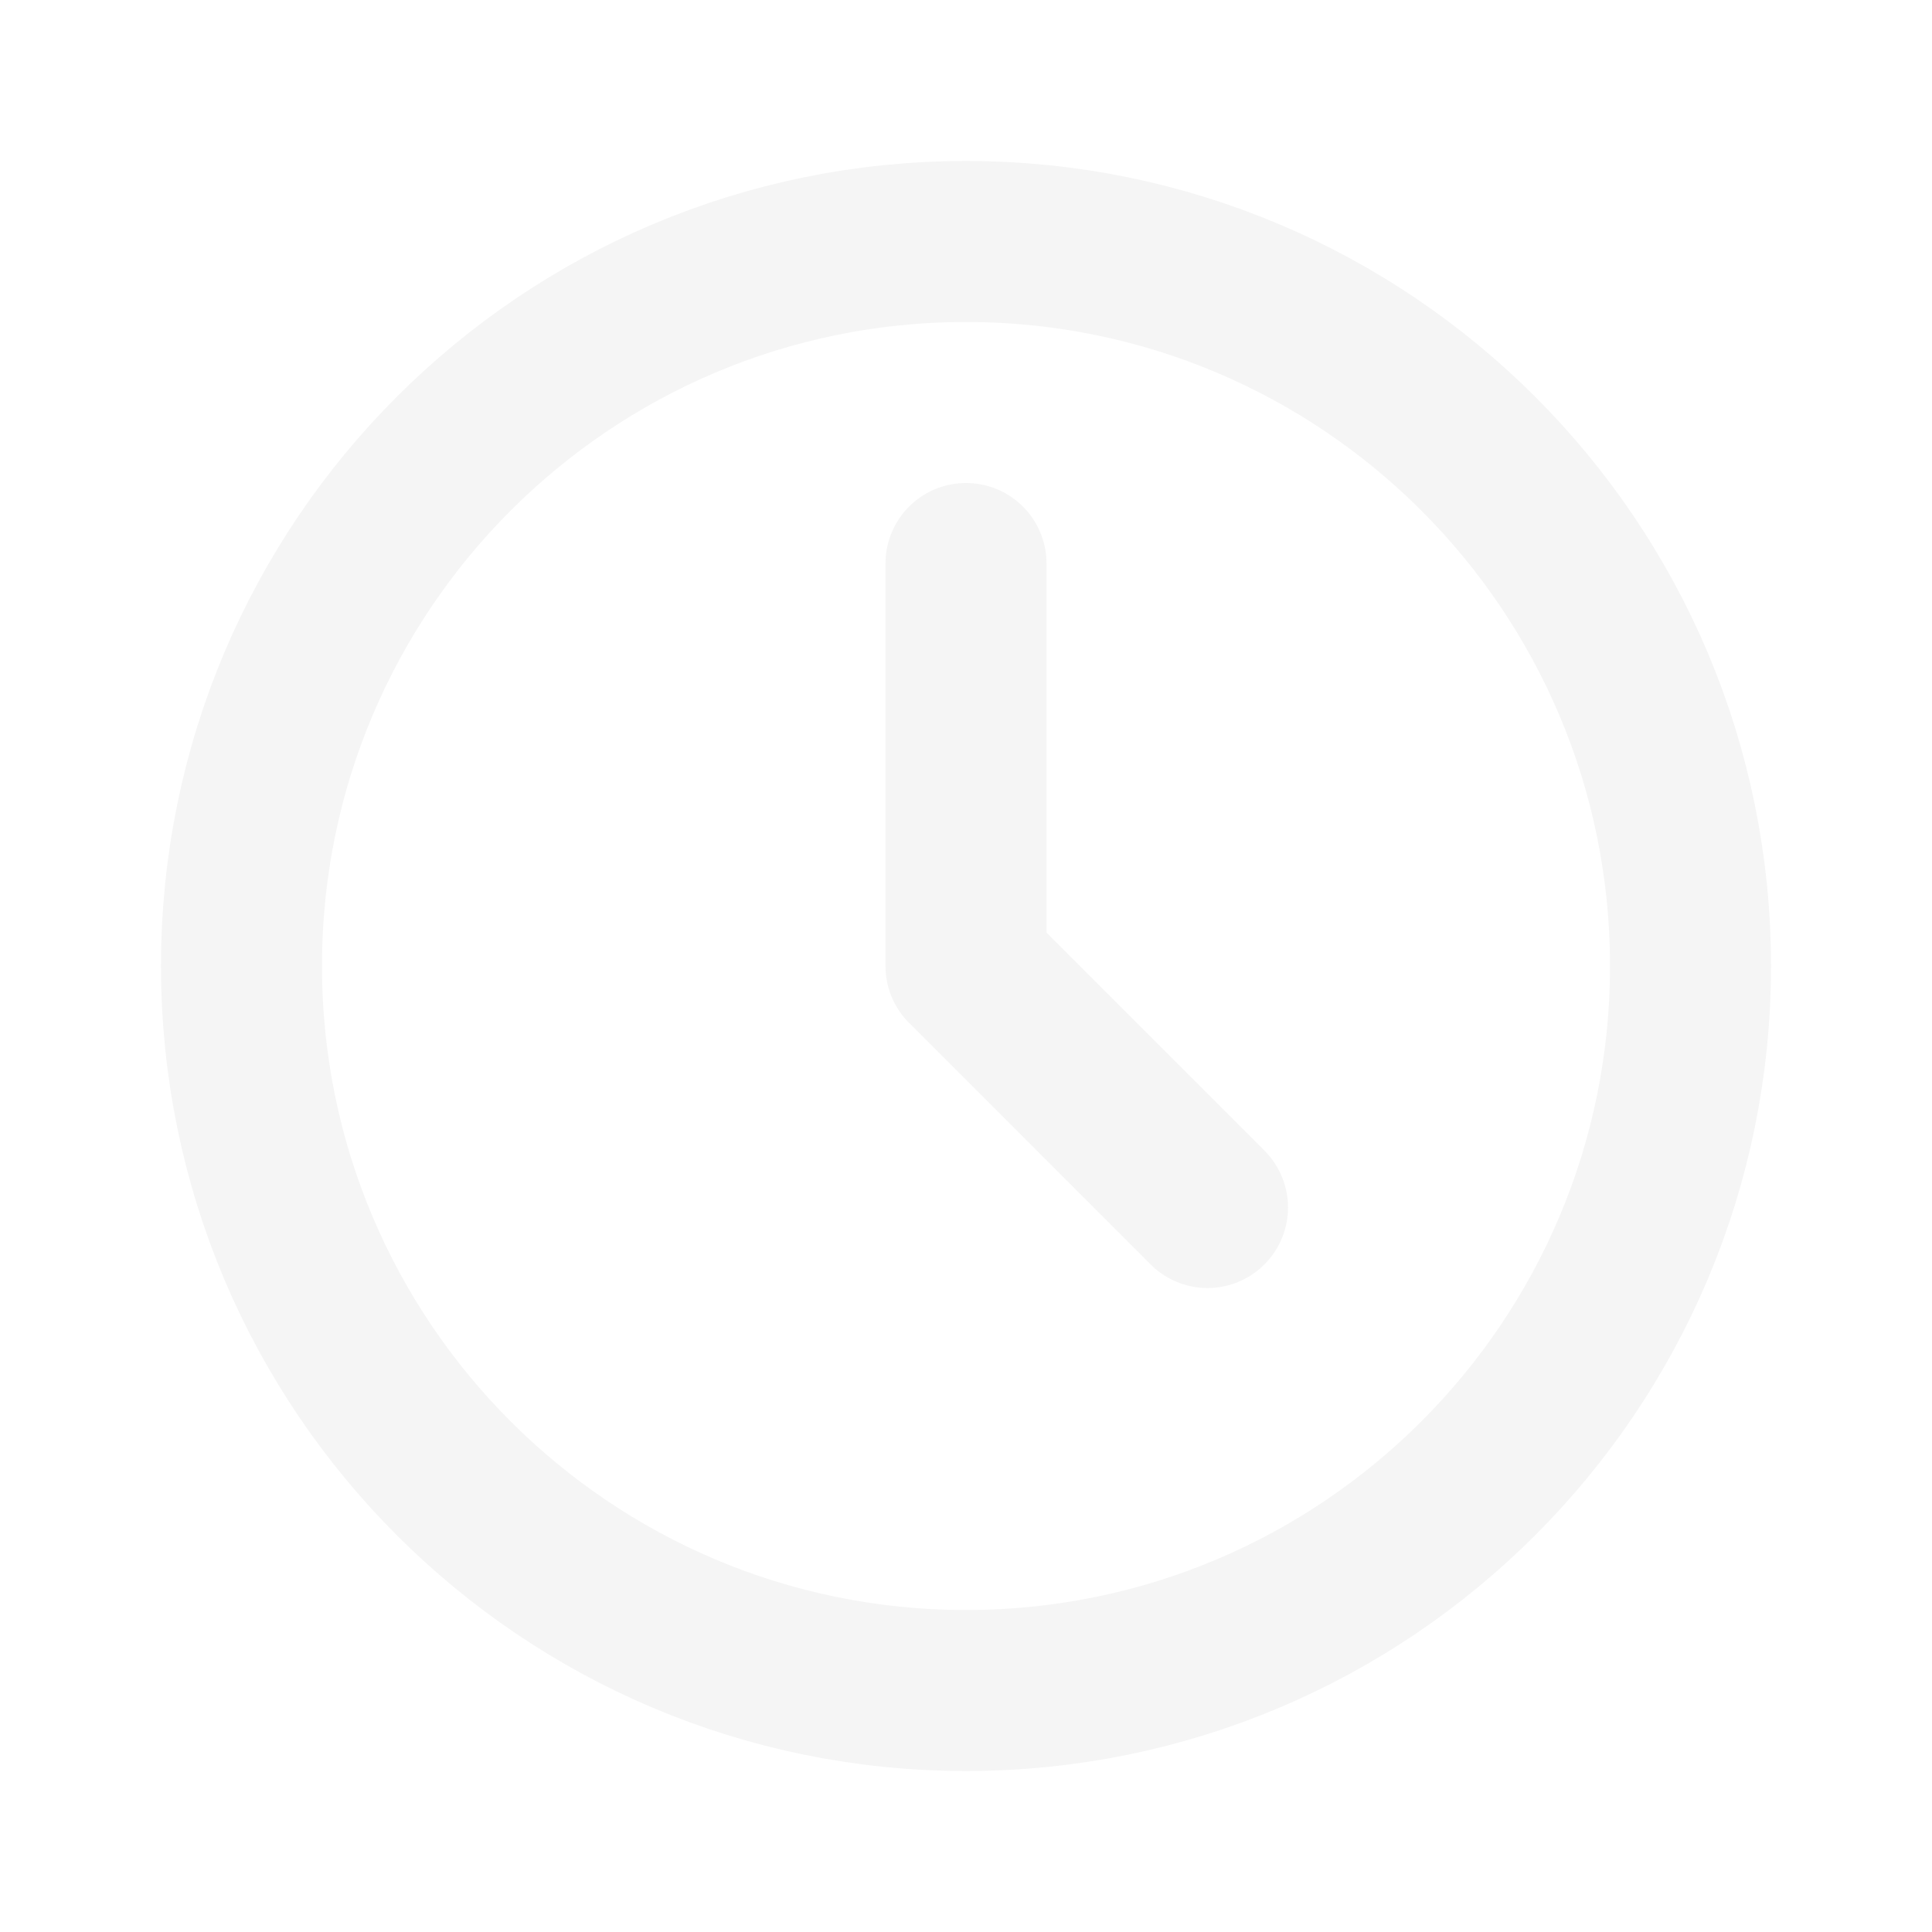
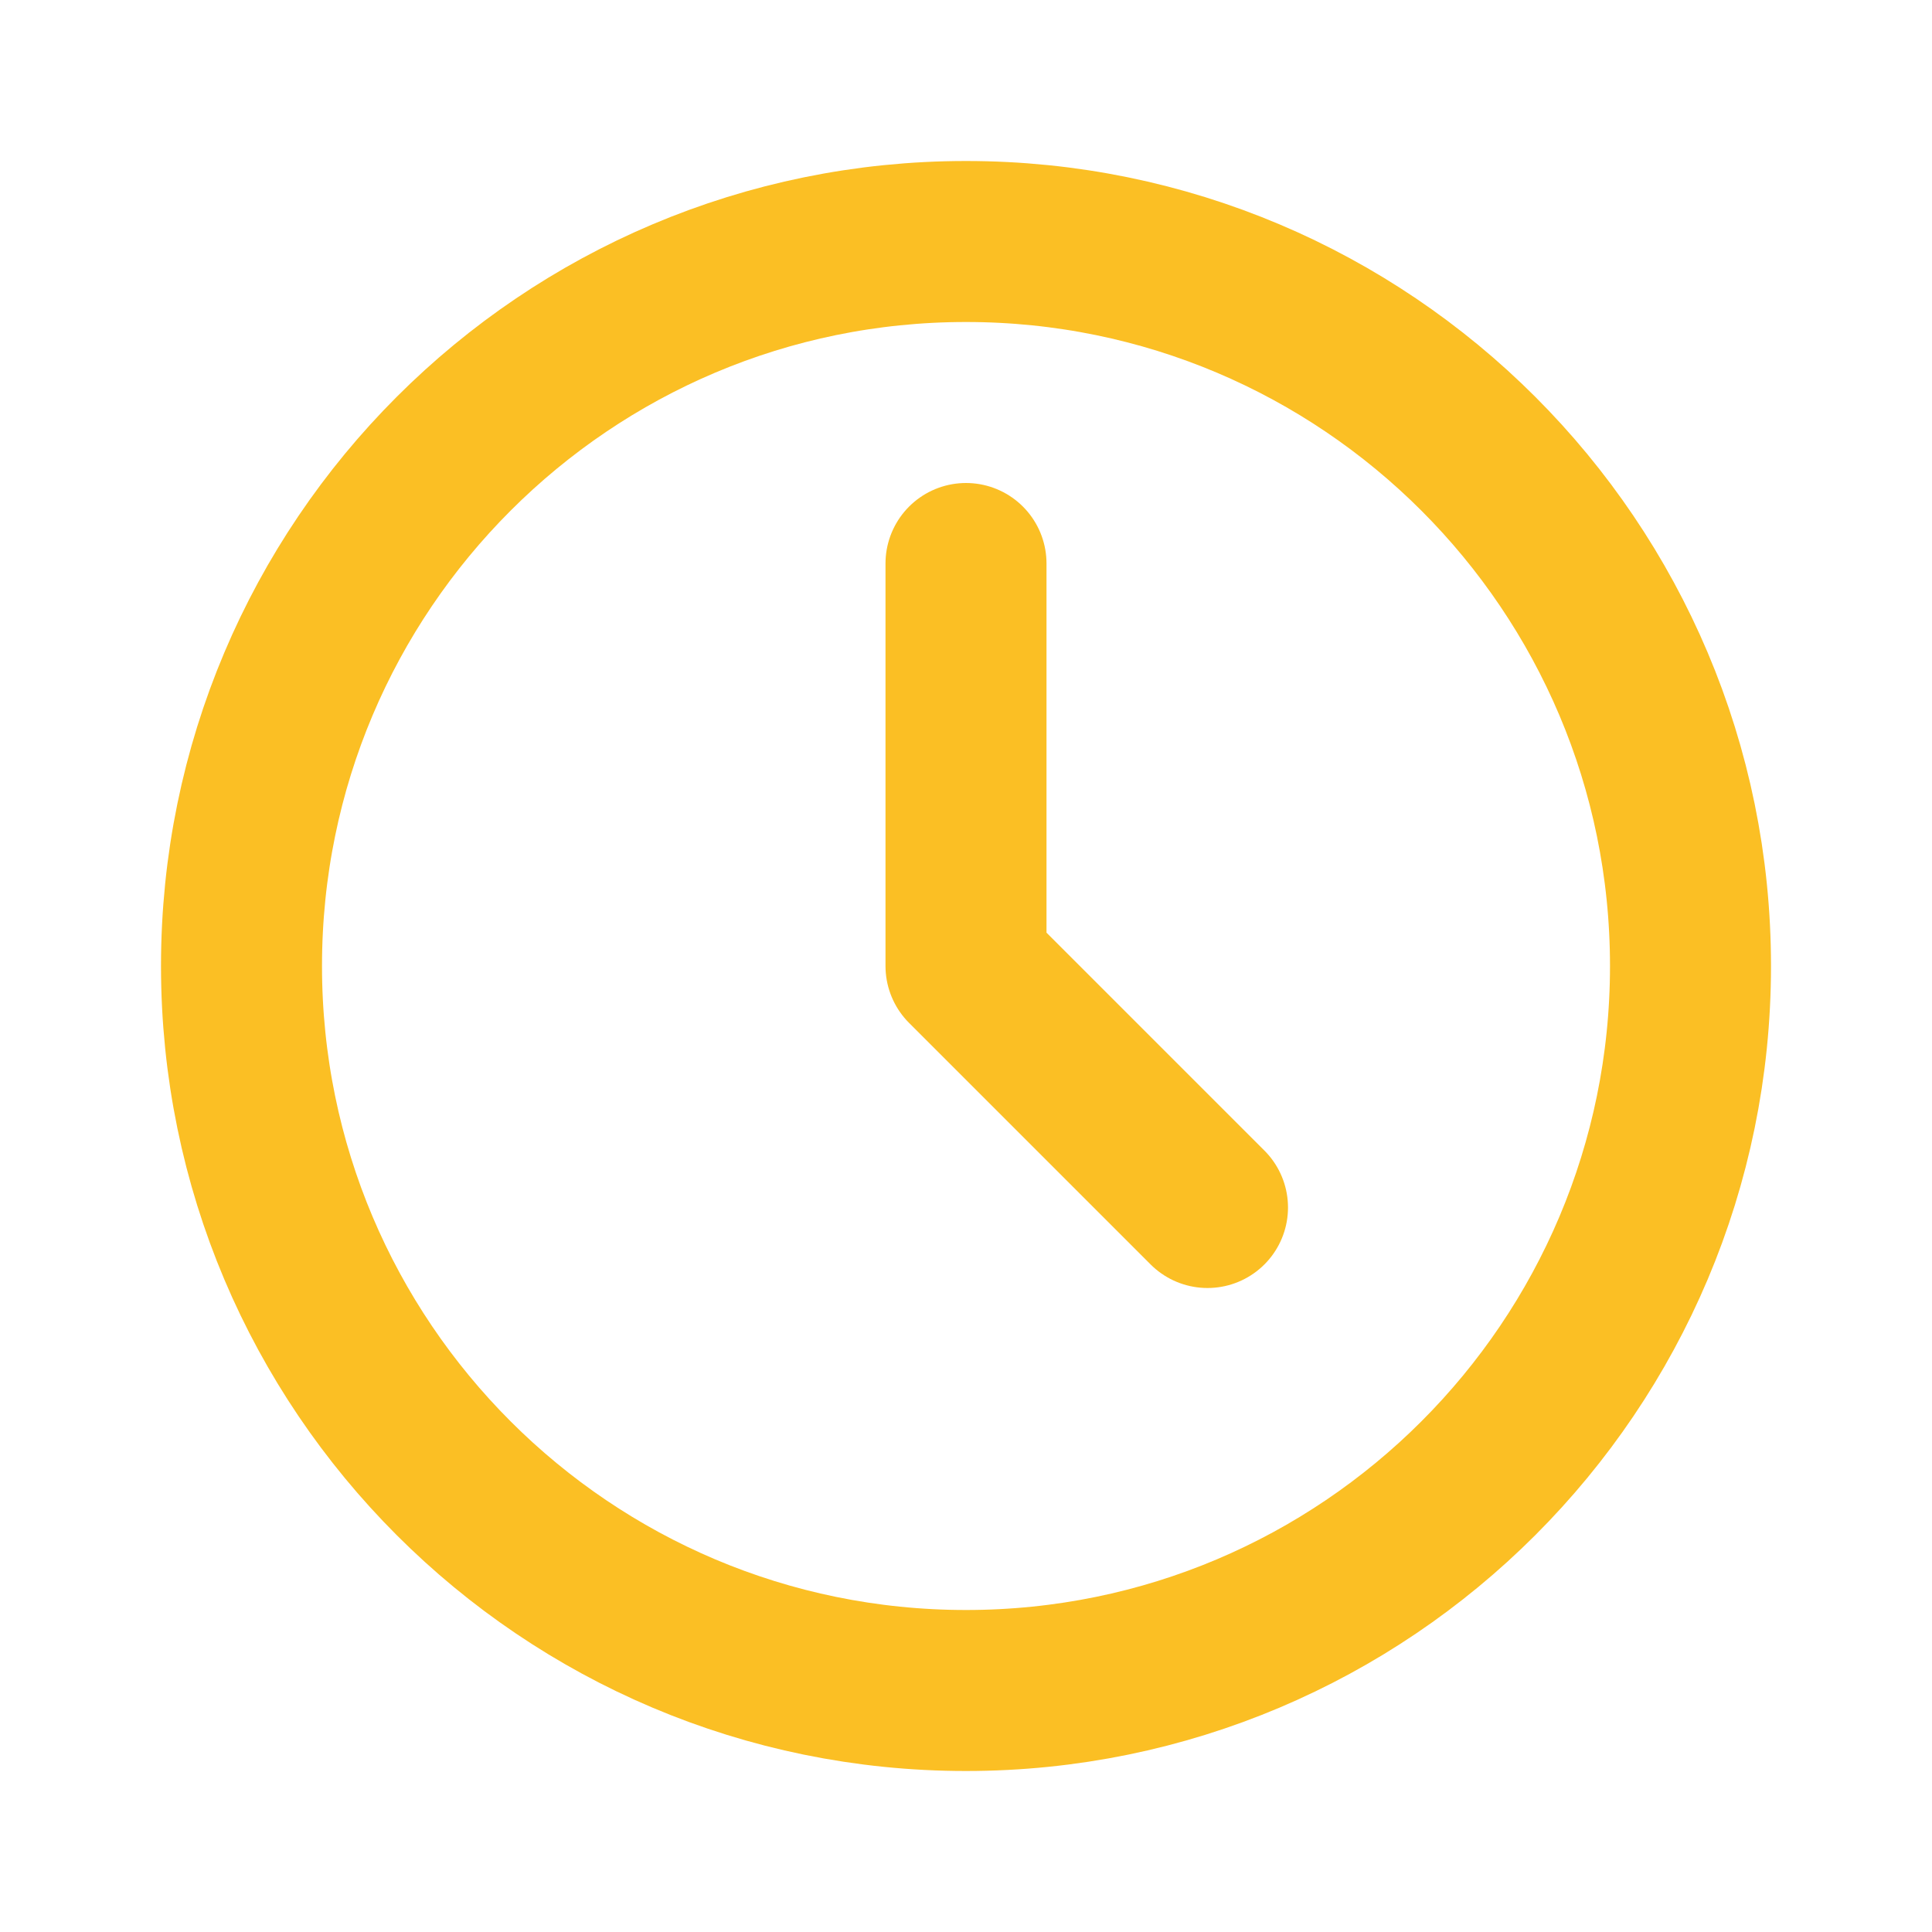
- <svg xmlns="http://www.w3.org/2000/svg" viewBox="0 0 24 24" fill="none" stroke="#f5f5f5" stroke-width="2" stroke-linecap="round" stroke-linejoin="round">
+ <svg xmlns="http://www.w3.org/2000/svg" viewBox="0 0 24 24" fill="none" stroke="#FBBF24" stroke-width="2" stroke-linecap="round" stroke-linejoin="round">
  <circle cx="12" cy="12" r="9" />
  <path d="M12 7v5l3 3" />
</svg>
